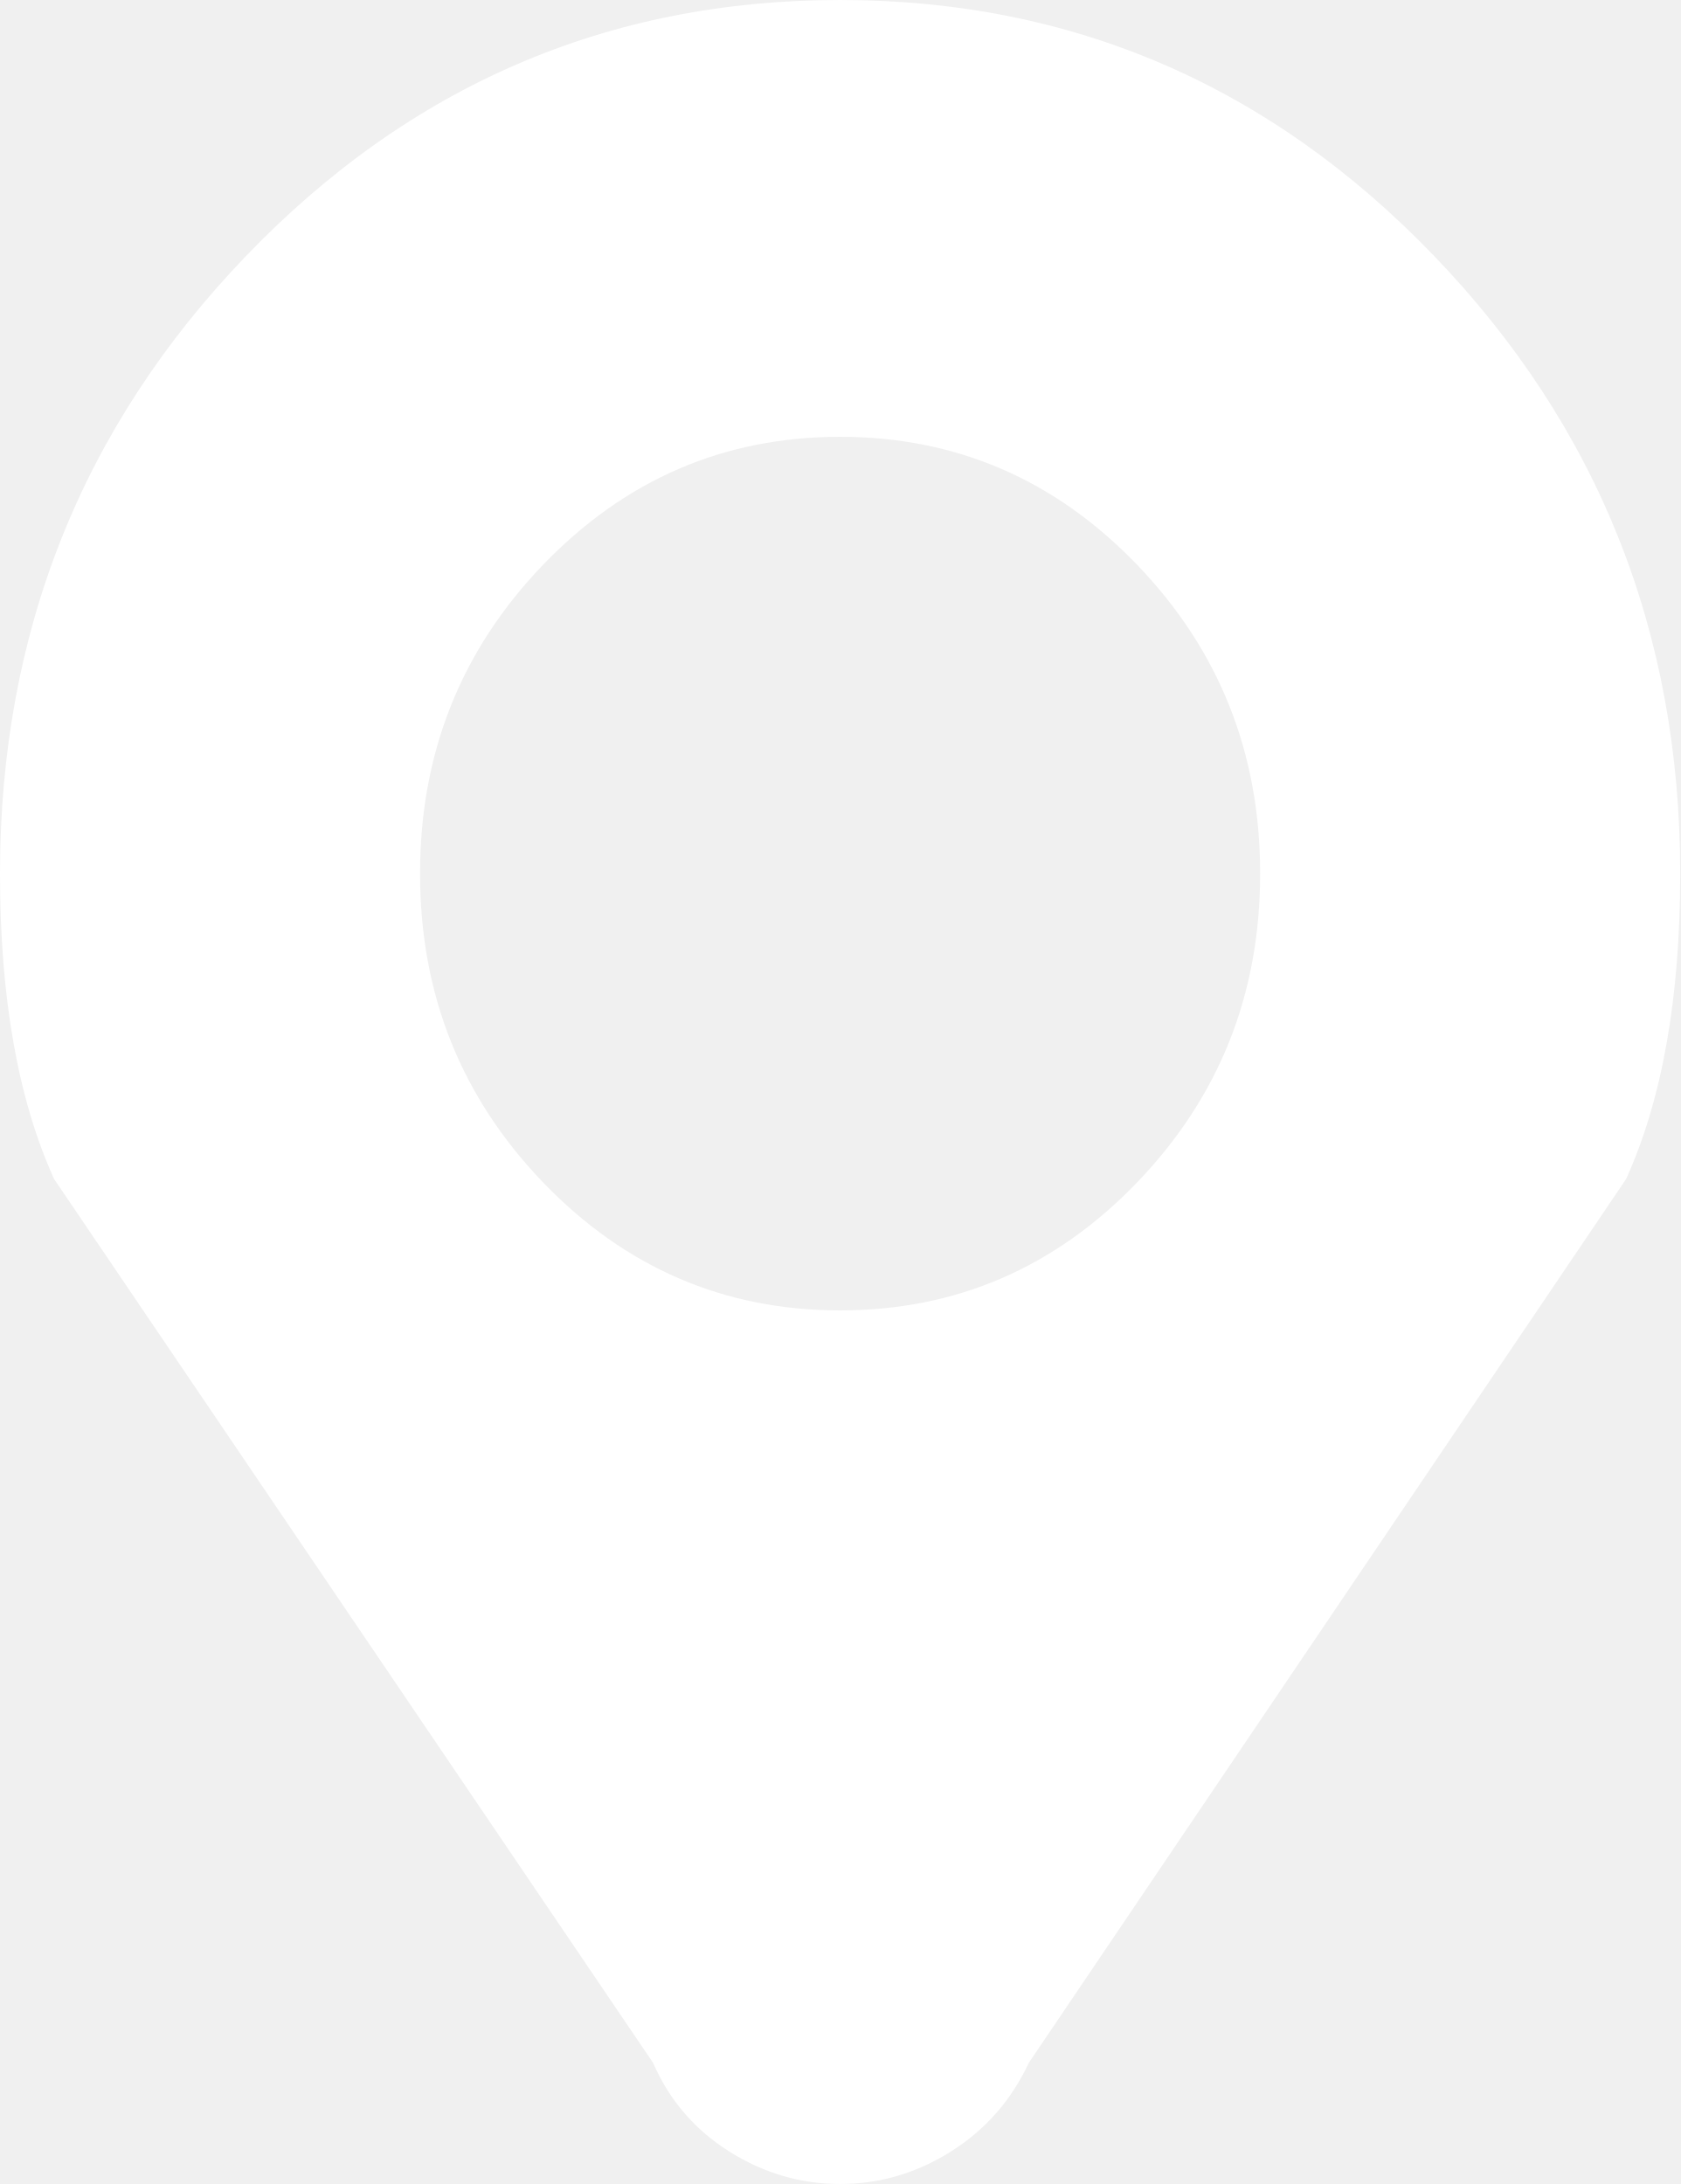
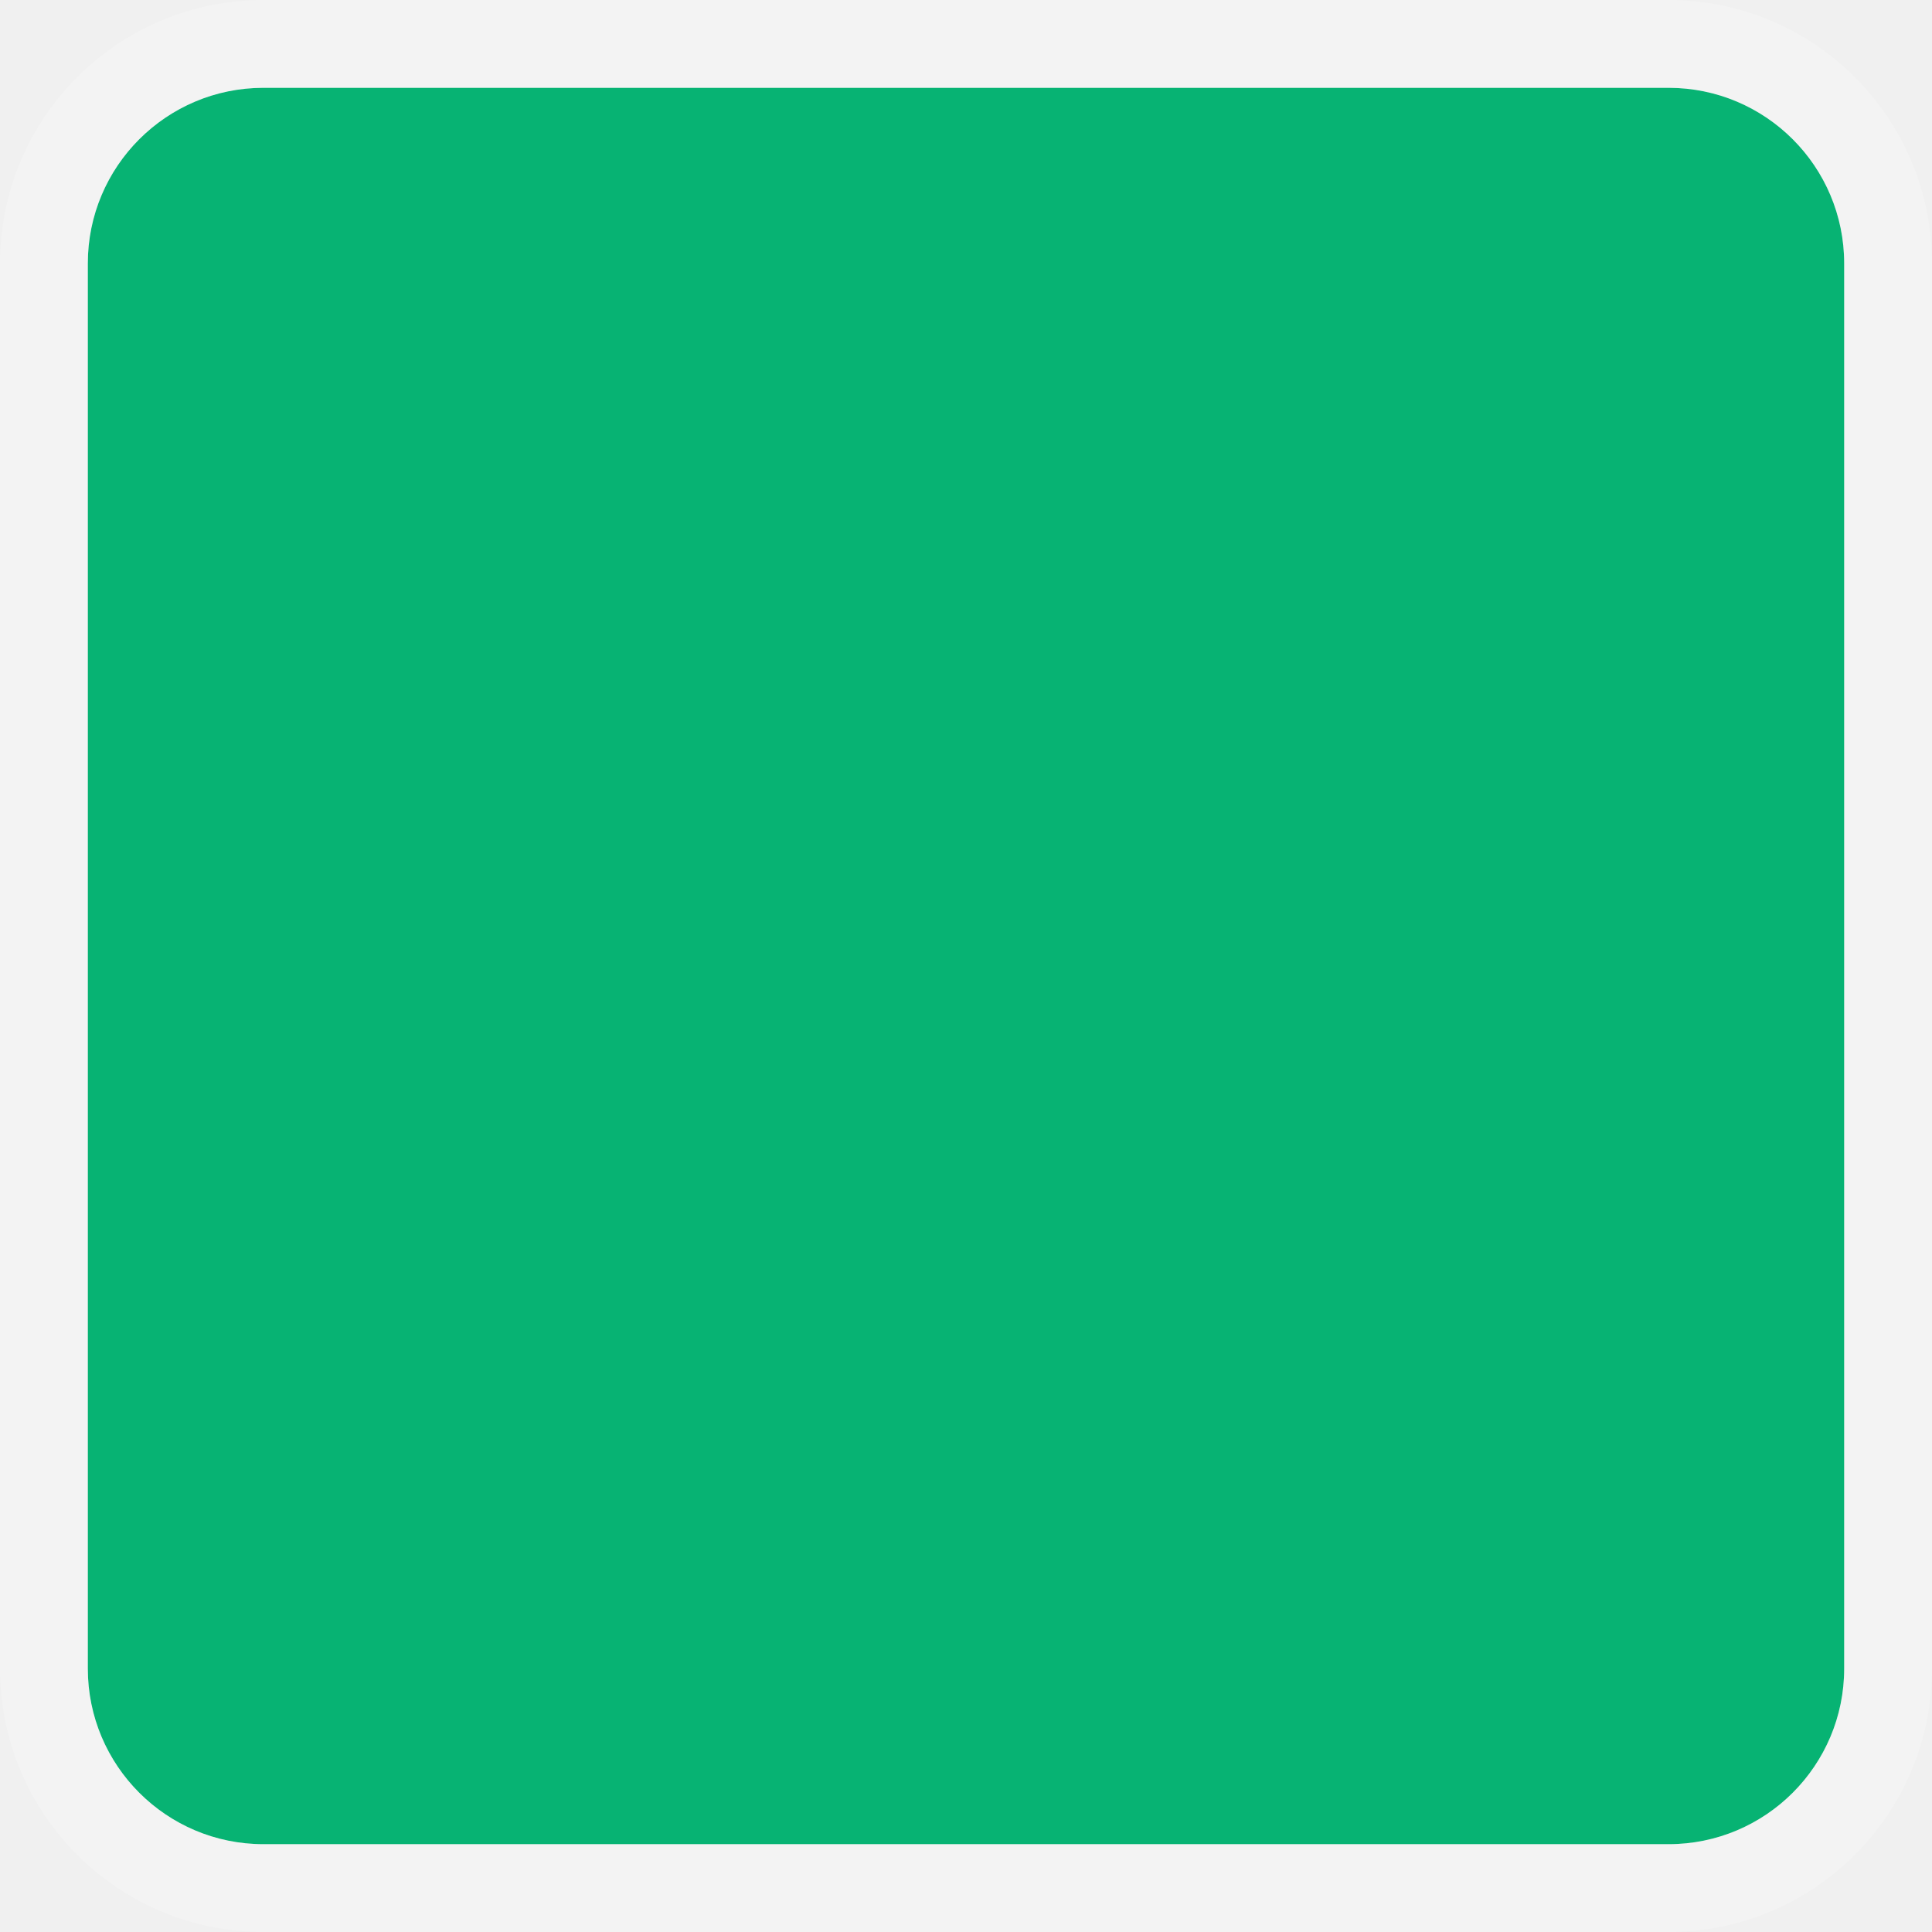
- <svg xmlns="http://www.w3.org/2000/svg" version="1.1" width="10px" height="13px">
-   <g transform="matrix(1 0 0 1 -30 -576 )">
-     <path d="M 6.768 7.038  C 7.256 6.53  7.5 5.918  7.5 5.2  C 7.5 4.482  7.256 3.87  6.768 3.362  C 6.279 2.854  5.69 2.6  5 2.6  C 4.31 2.6  3.721 2.854  3.232 3.362  C 2.744 3.87  2.5 4.482  2.5 5.2  C 2.5 5.918  2.744 6.53  3.232 7.038  C 3.721 7.546  4.31 7.8  5 7.8  C 5.69 7.8  6.279 7.546  6.768 7.038  Z M 8.535 1.523  C 9.512 2.539  10 3.765  10 5.2  C 10 5.938  9.893 6.544  9.678 7.018  L 6.123 12.279  C 6.019 12.502  5.864 12.678  5.659 12.807  C 5.454 12.936  5.234 13  5 13  C 4.766 13  4.546 12.936  4.341 12.807  C 4.136 12.678  3.984 12.502  3.887 12.279  L 0.322 7.018  C 0.107 6.544  0 5.938  0 5.2  C 0 3.765  0.488 2.539  1.465 1.523  C 2.441 0.508  3.62 0  5 0  C 6.38 0  7.559 0.508  8.535 1.523  Z " fill-rule="nonzero" fill="#ffffff" stroke="none" transform="matrix(1 0 0 1 30 576 )" />
+ <svg xmlns="http://www.w3.org/2000/svg" version="1.1" width="22px" height="22px">
+   <g transform="matrix(1 0 0 1 -24 -572 )">
+     <path d="M 25 575  A 2 2 0 0 1 27 573 L 43 573  A 2 2 0 0 1 45 575 L 45 591  A 2 2 0 0 1 43 593 L 27 593  A 2 2 0 0 1 25 591 L 25 575  Z " fill-rule="nonzero" fill="#07b373" stroke="none" />
+     <path d="M 24.5 575  A 2.5 2.5 0 0 1 27 572.5 L 43 572.5  A 2.5 2.5 0 0 1 45.5 575 L 45.5 591  A 2.5 2.5 0 0 1 43 593.5 L 27 593.5  A 2.5 2.5 0 0 1 24.5 591 L 24.5 575  Z " stroke-width="1" stroke="#ffffff" fill="none" stroke-opacity="0.2" />
  </g>
</svg>
